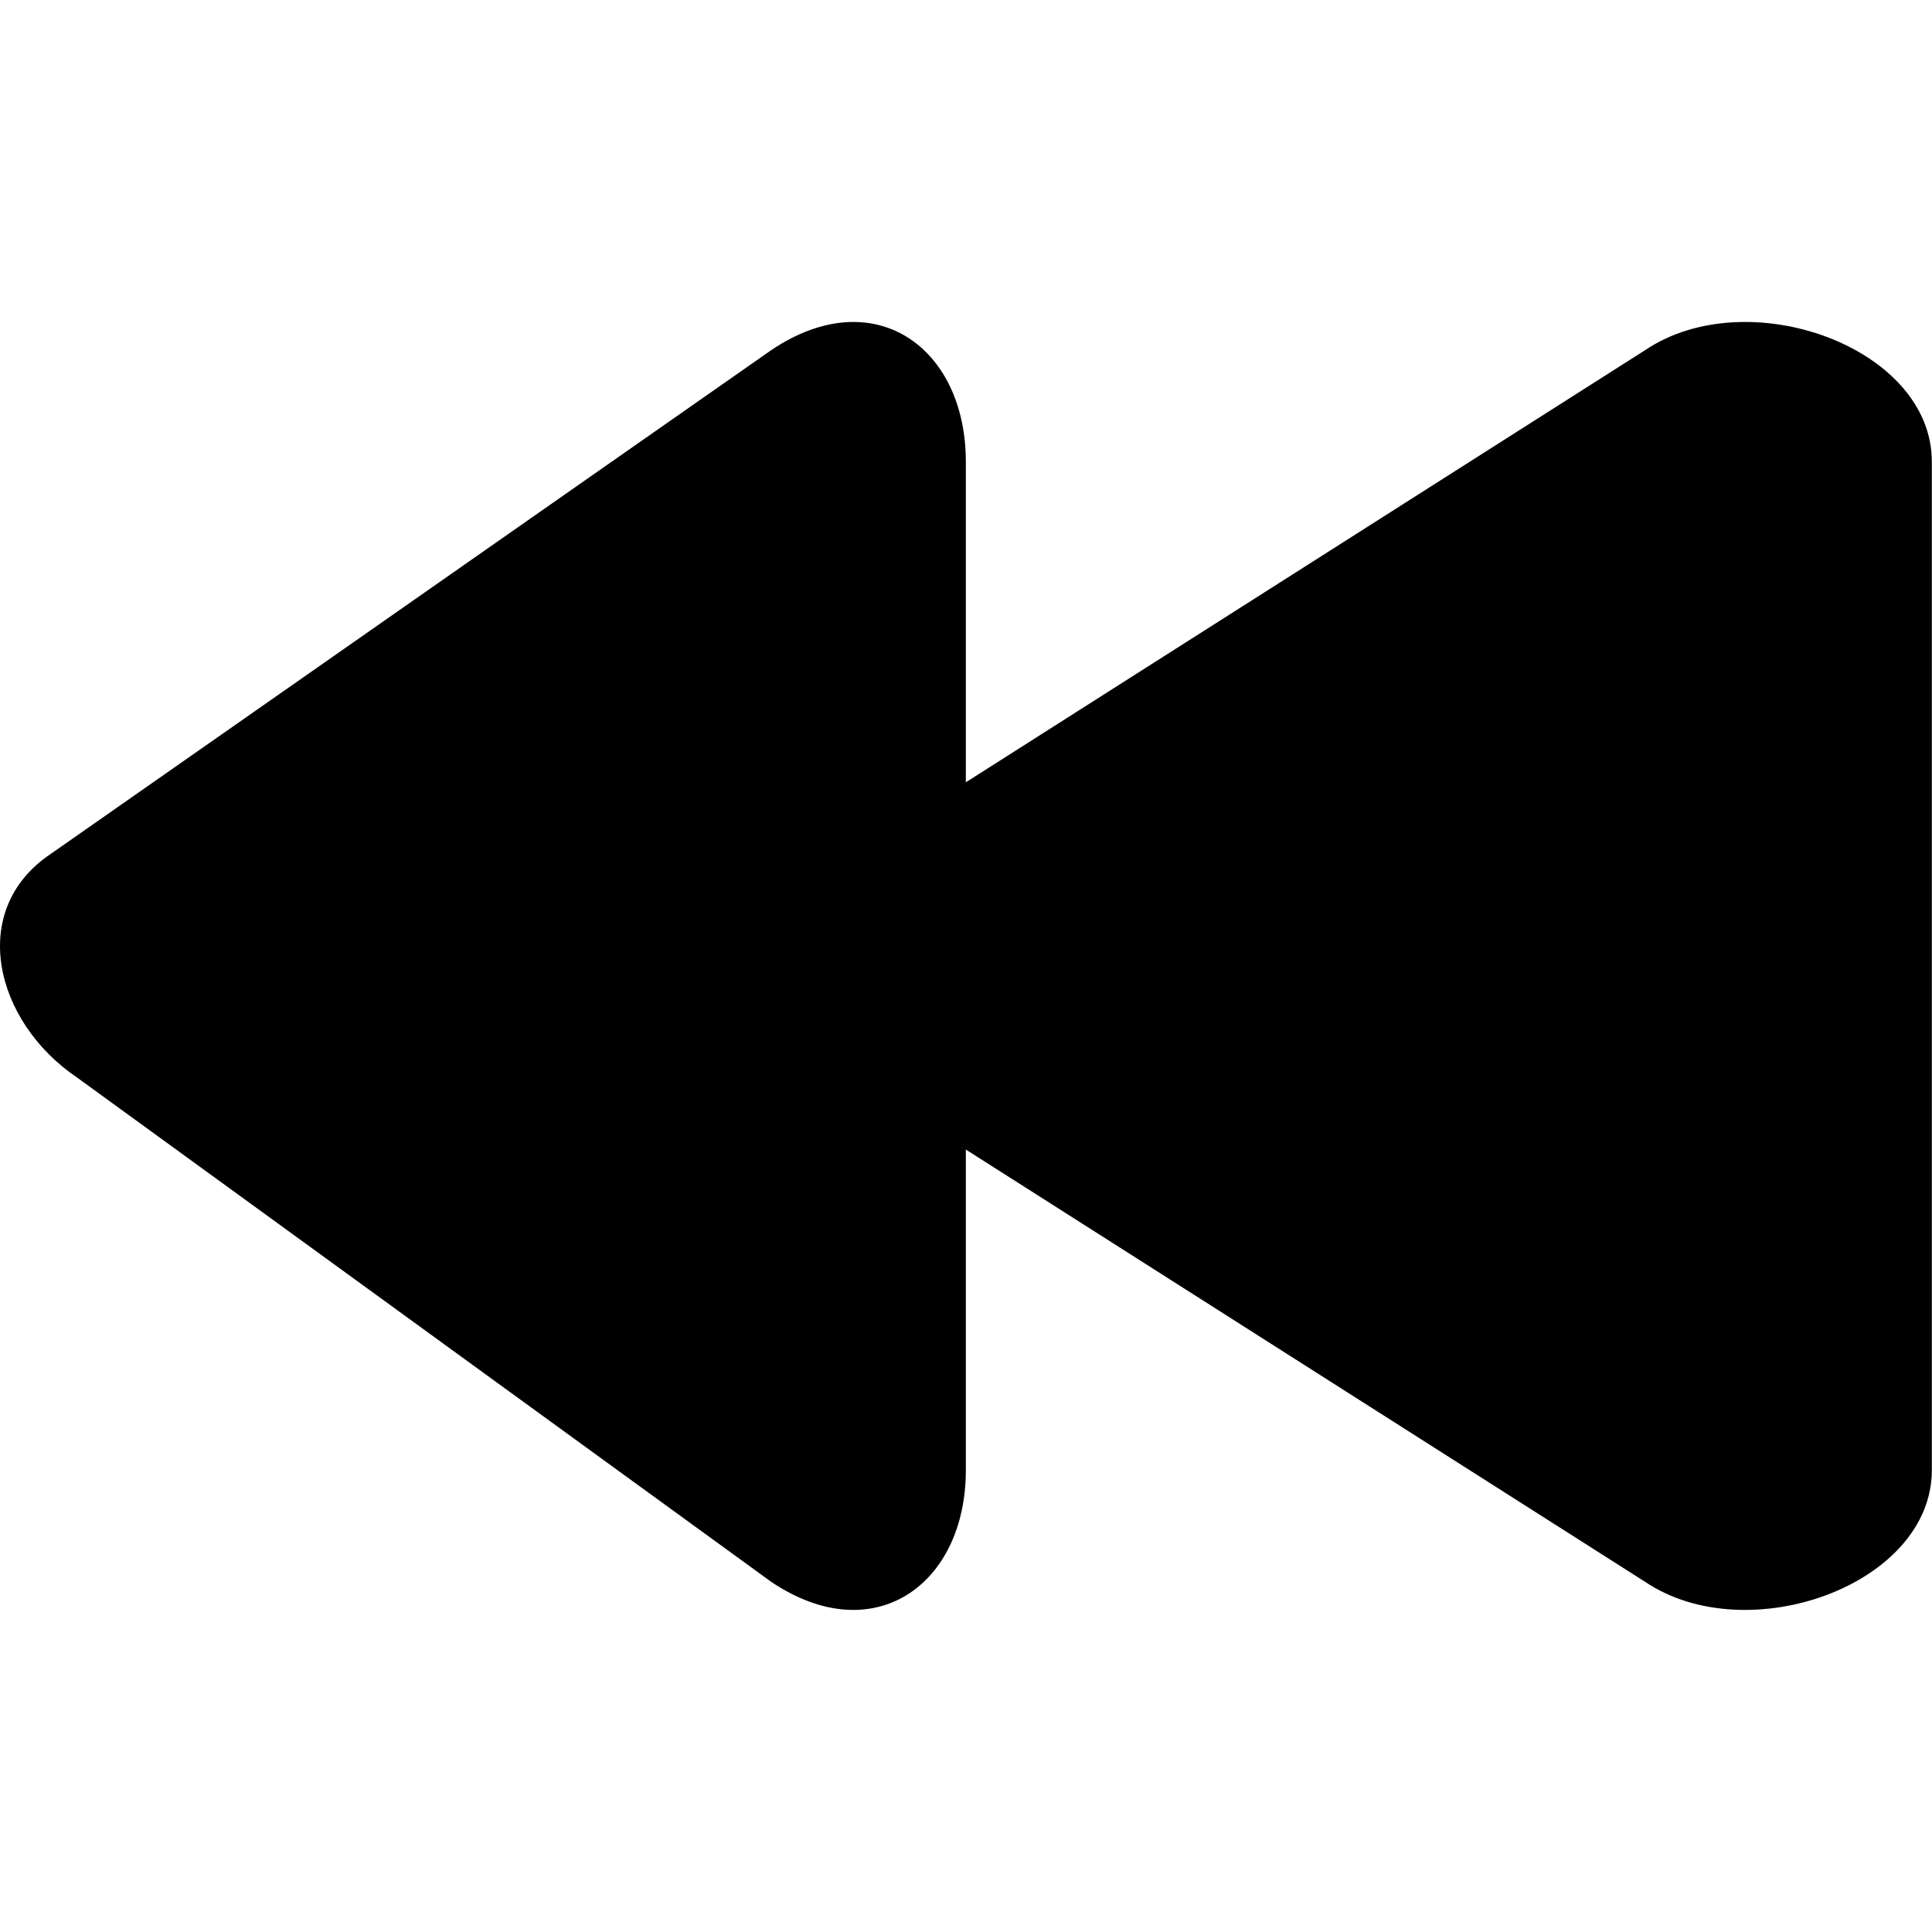
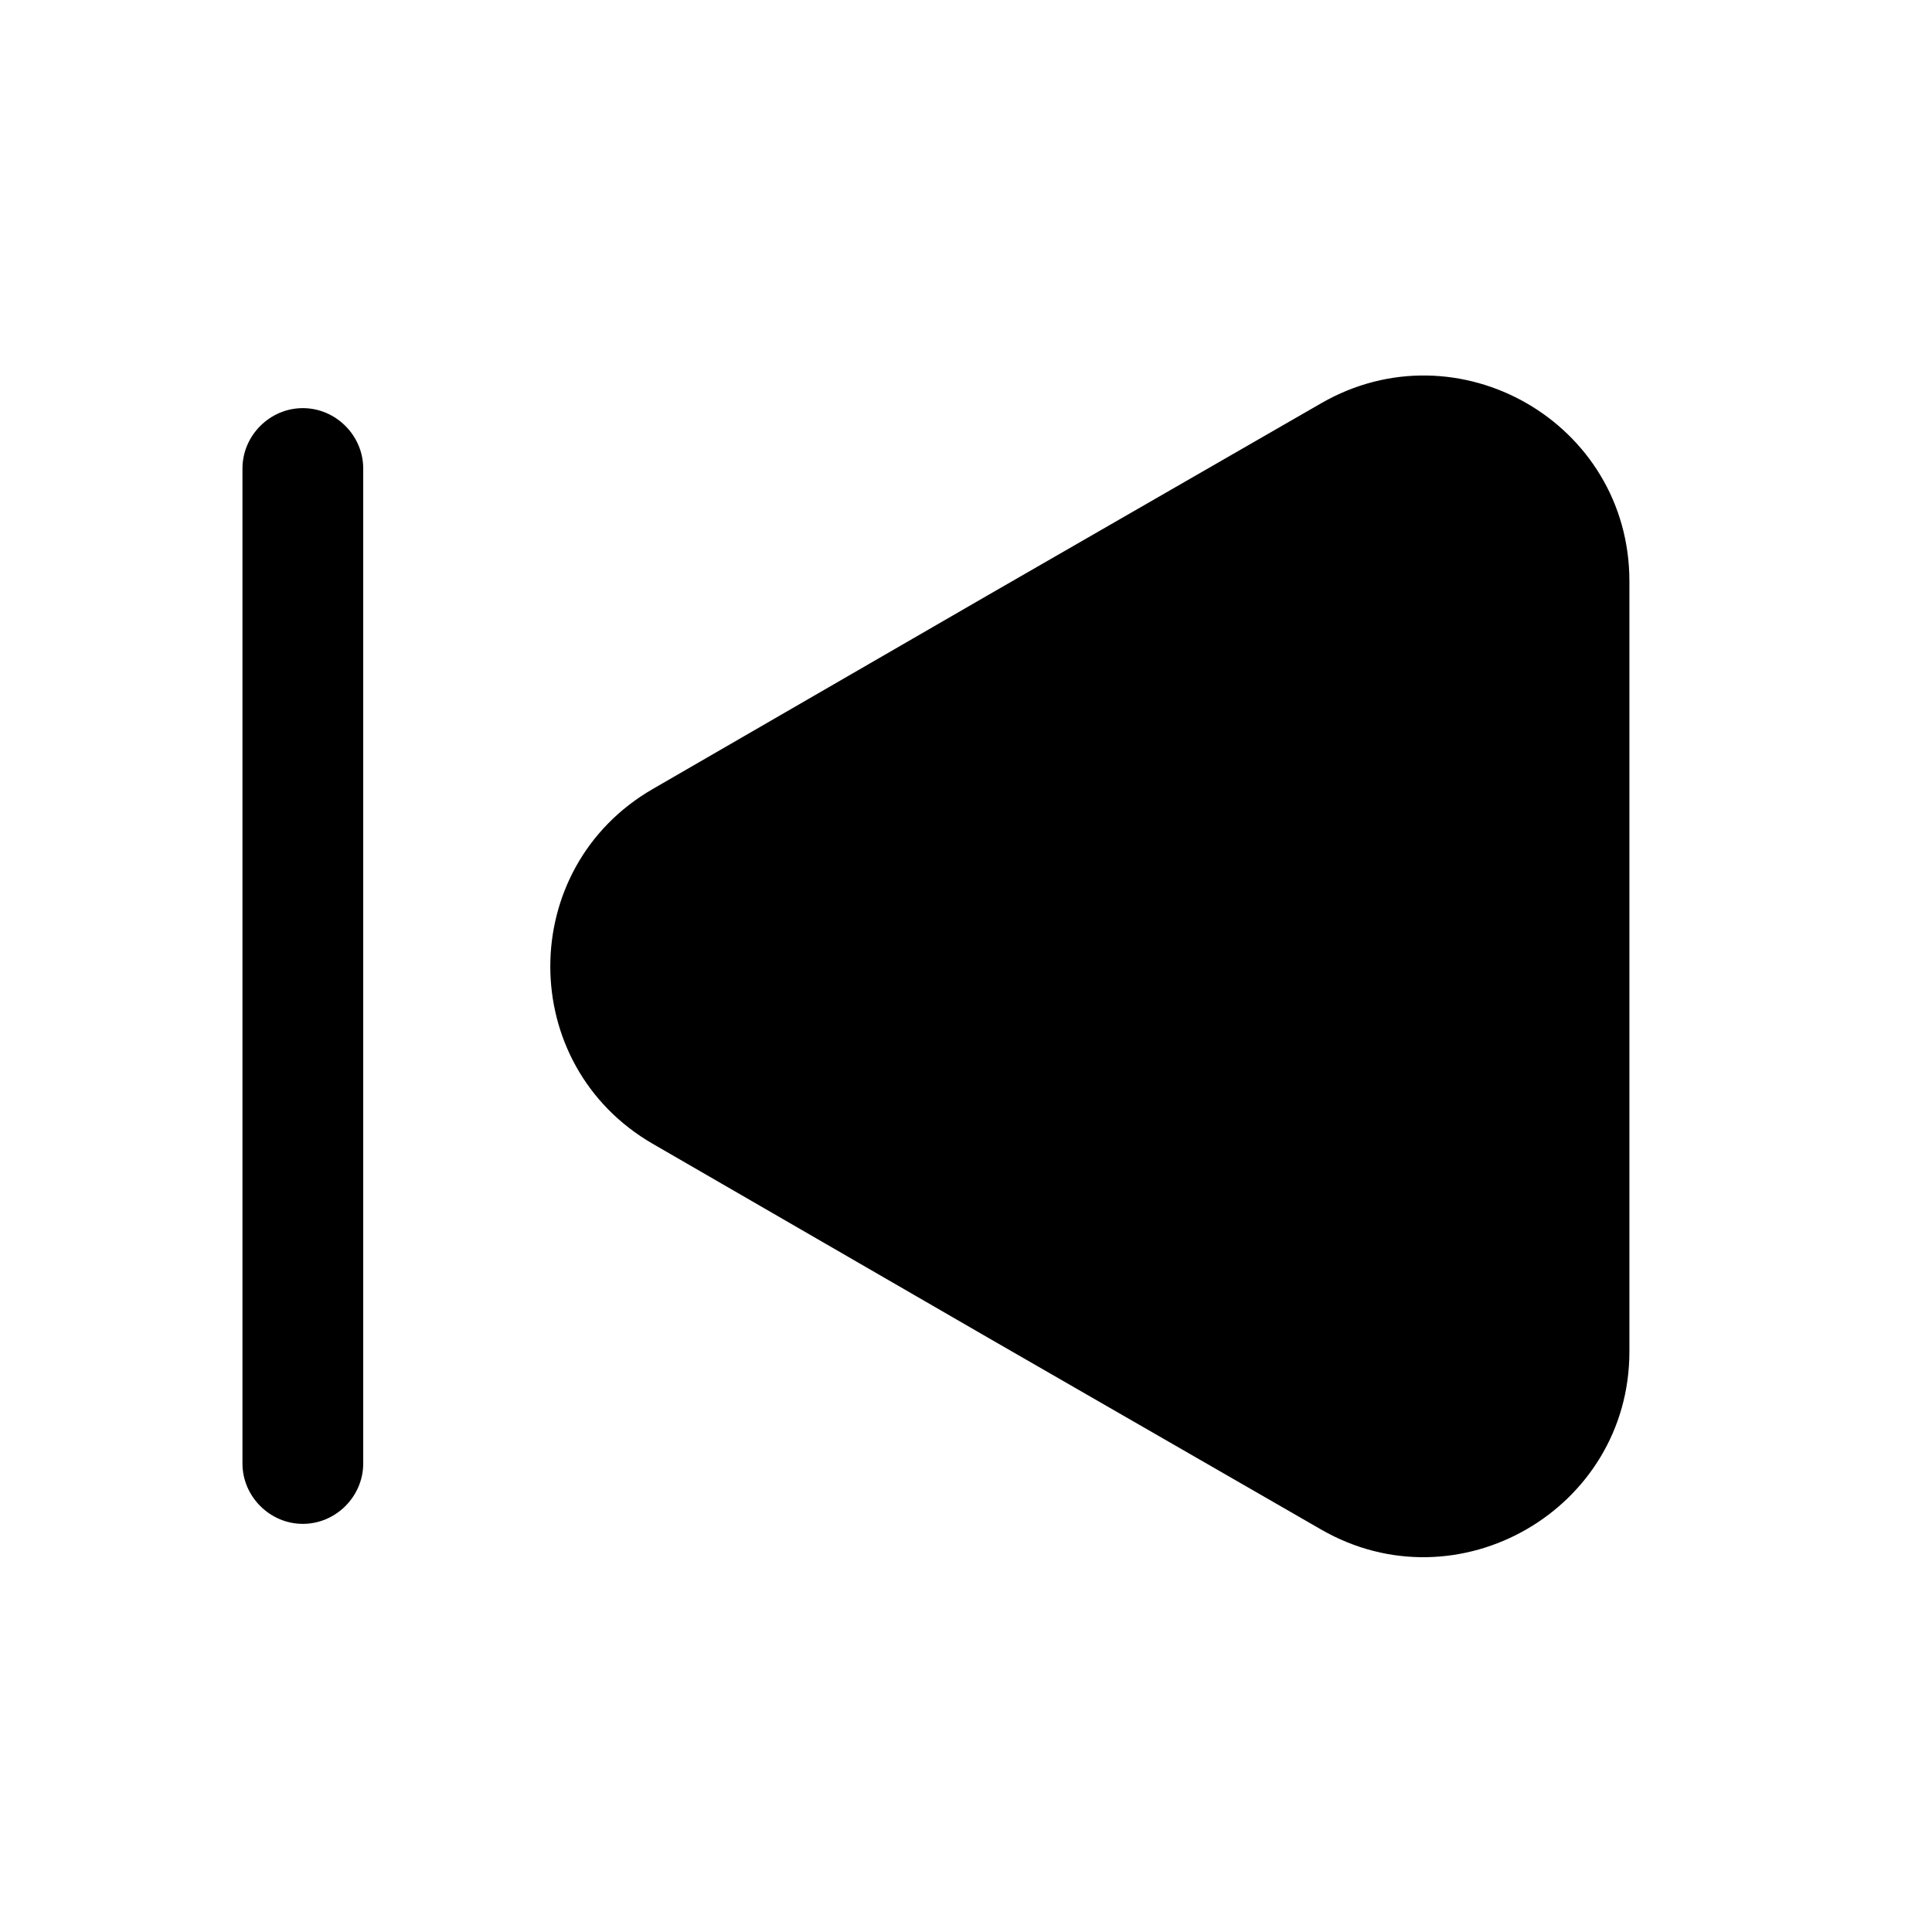
- <svg xmlns="http://www.w3.org/2000/svg" width="800px" height="800px" viewBox="0 -2 12 12" version="1.1">
-   <defs>
- 
- </defs>
-   <g id="Page-1" stroke="none" stroke-width="1" fill="none" fill-rule="evenodd">
-     <g id="Dribbble-Light-Preview" transform="translate(-104, -3805)" fill="#000000">
-       <g id="icons" transform="translate(56, 160)">
-         <path d="M59.999,3645.868 L59.999,3652.131 C59.999,3652.845 58.854,3653.253 58.218,3652.825 L53.999,3650.14 L53.999,3652.131 C53.999,3652.845 53.426,3653.253 52.79,3652.825 L48.479,3649.693 C47.965,3649.346 47.798,3648.653 48.312,3648.306 L52.79,3645.175 C53.426,3644.746 53.999,3645.154 53.999,3645.868 L53.999,3647.859 L58.218,3645.175 C58.854,3644.746 59.999,3645.154 59.999,3645.868" id="previous-[#999]">
- 
- </path>
-       </g>
-     </g>
-   </g>
+ <svg xmlns="http://www.w3.org/2000/svg" width="800px" height="800px" viewBox="0 0 24 24" fill="none">
+   <path d="M20.241 7.22V16.79C20.241 18.75 18.111 19.98 16.411 19L12.261 16.61L8.111 14.21C6.411 13.23 6.411 10.78 8.111 9.8L12.261 7.4L16.411 5.01C18.111 4.03 20.241 5.25 20.241 7.22Z" fill="#000000" />
+   <path d="M3.762 18.93C3.352 18.93 3.012 18.59 3.012 18.18V5.82C3.012 5.41 3.352 5.07 3.762 5.07C4.172 5.07 4.512 5.41 4.512 5.82V18.18C4.512 18.59 4.172 18.93 3.762 18.93Z" fill="#000000" />
</svg>
